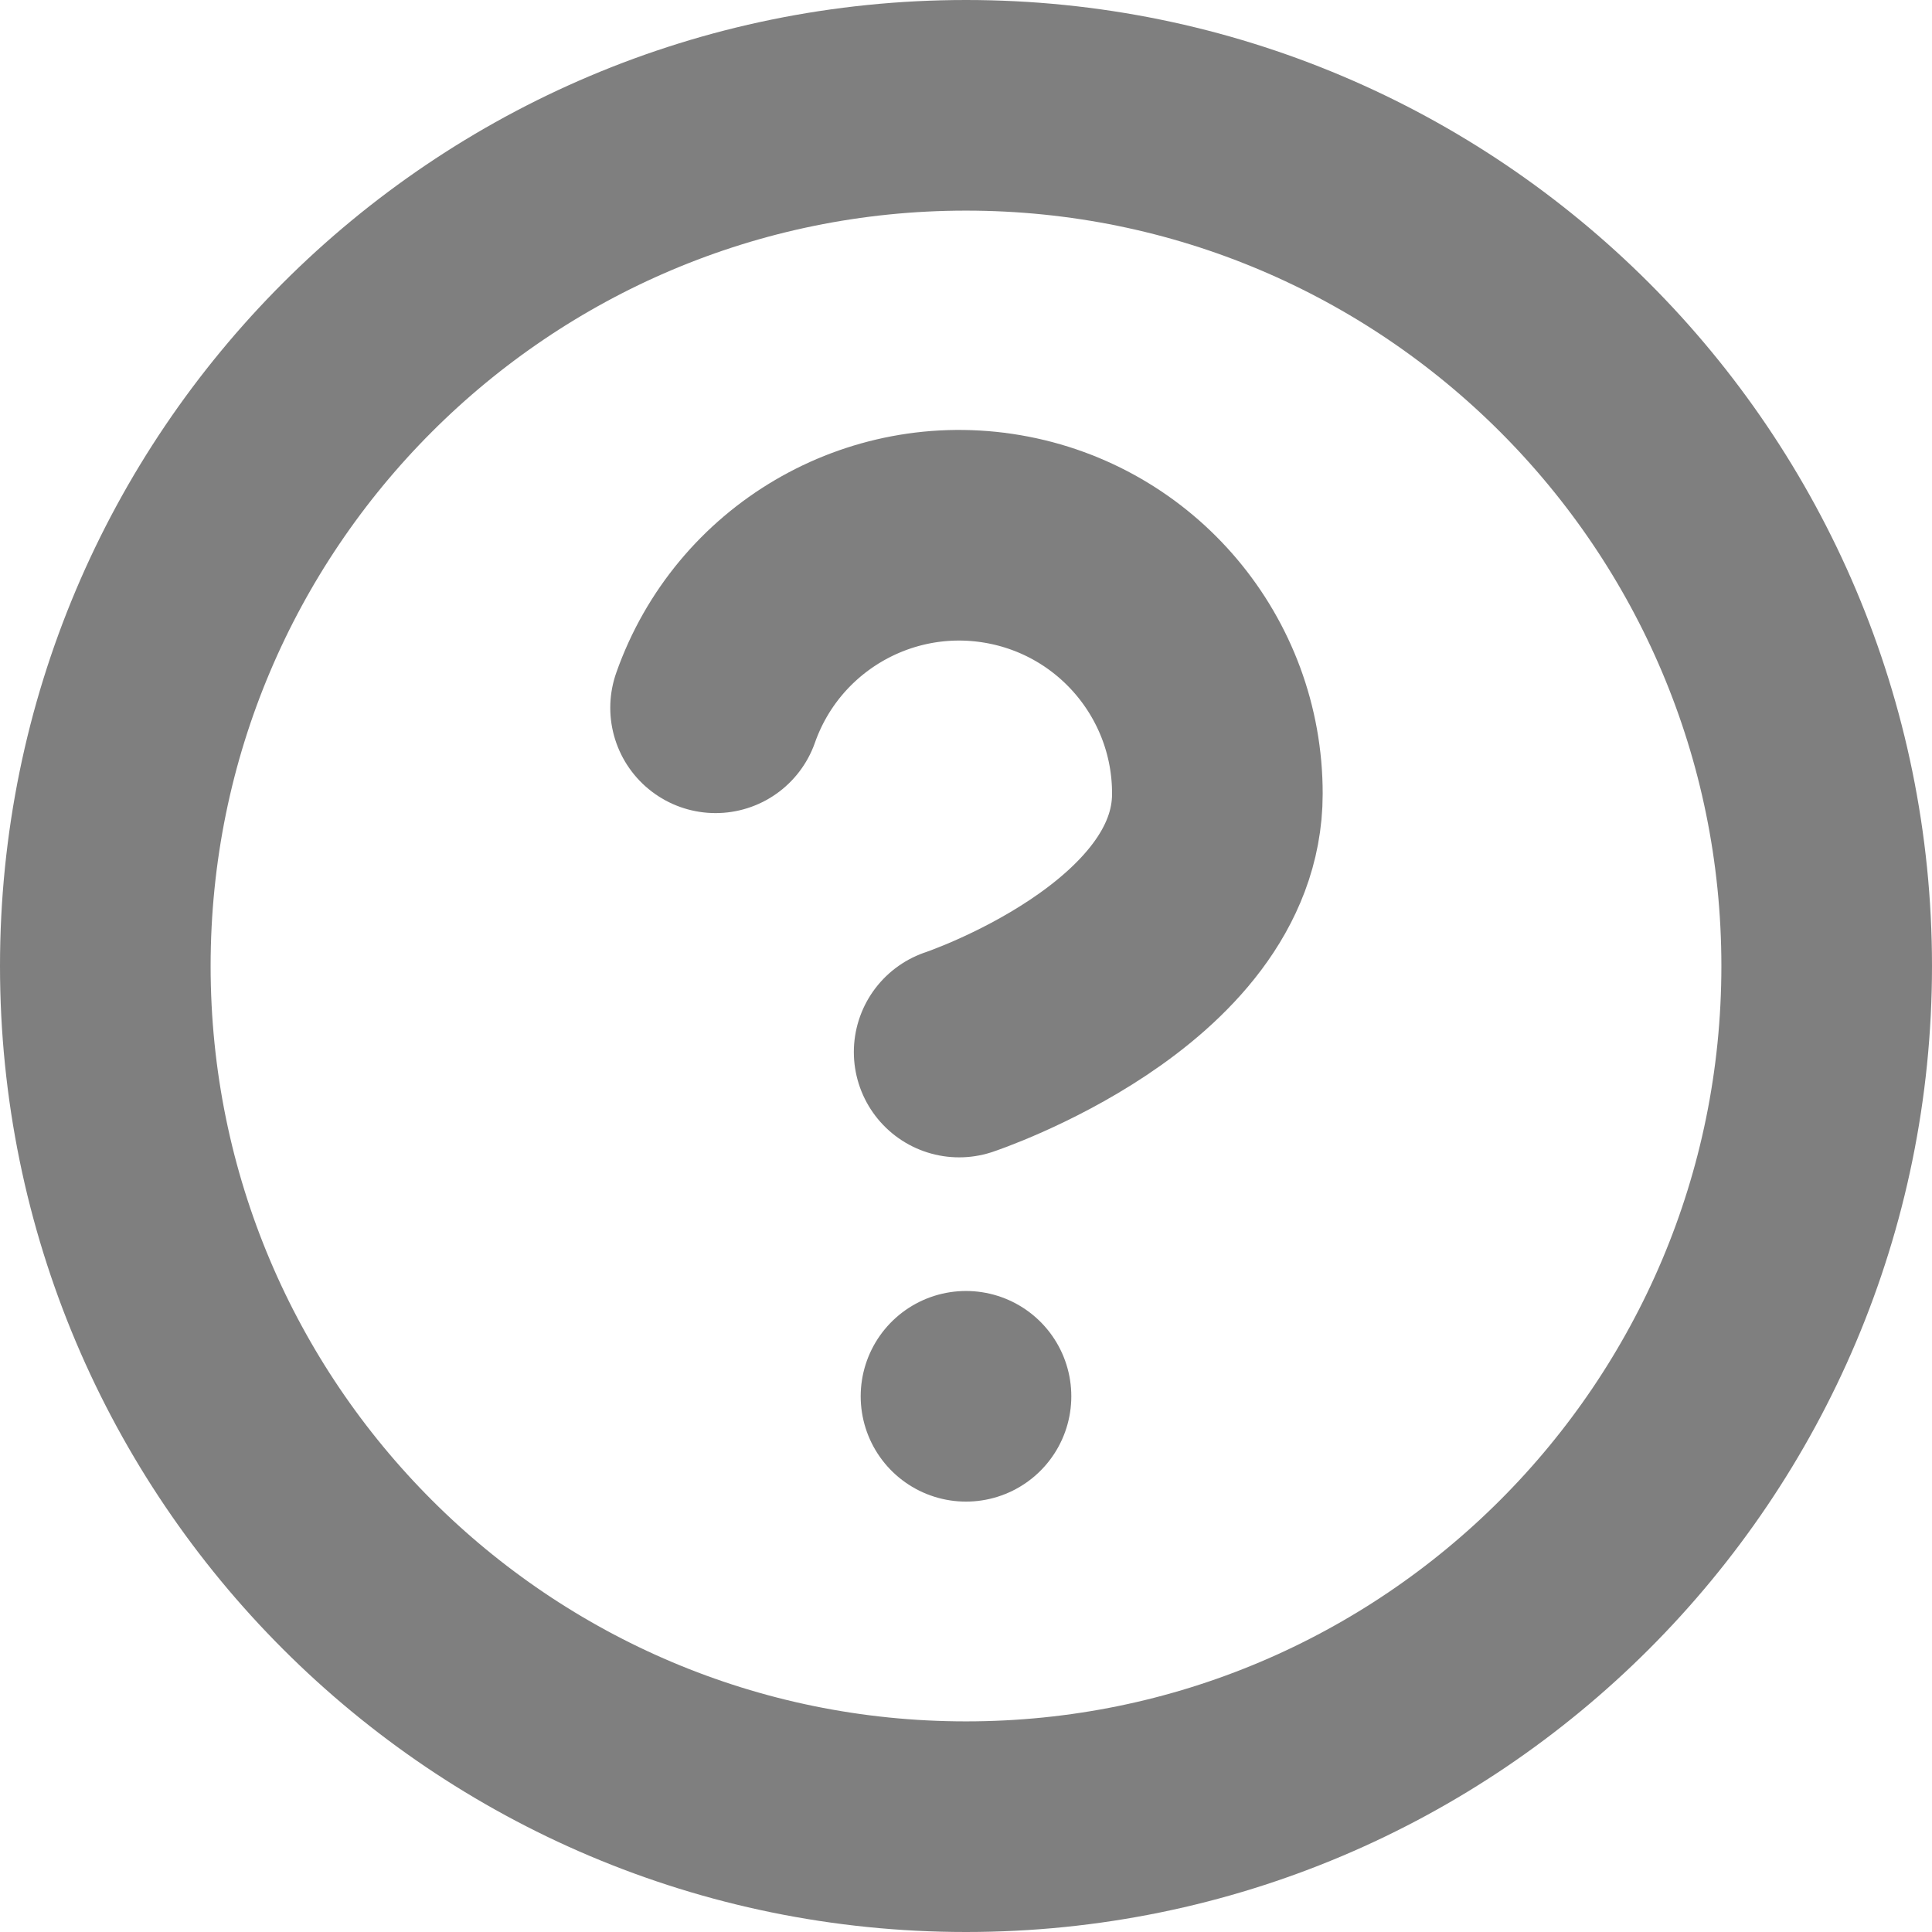
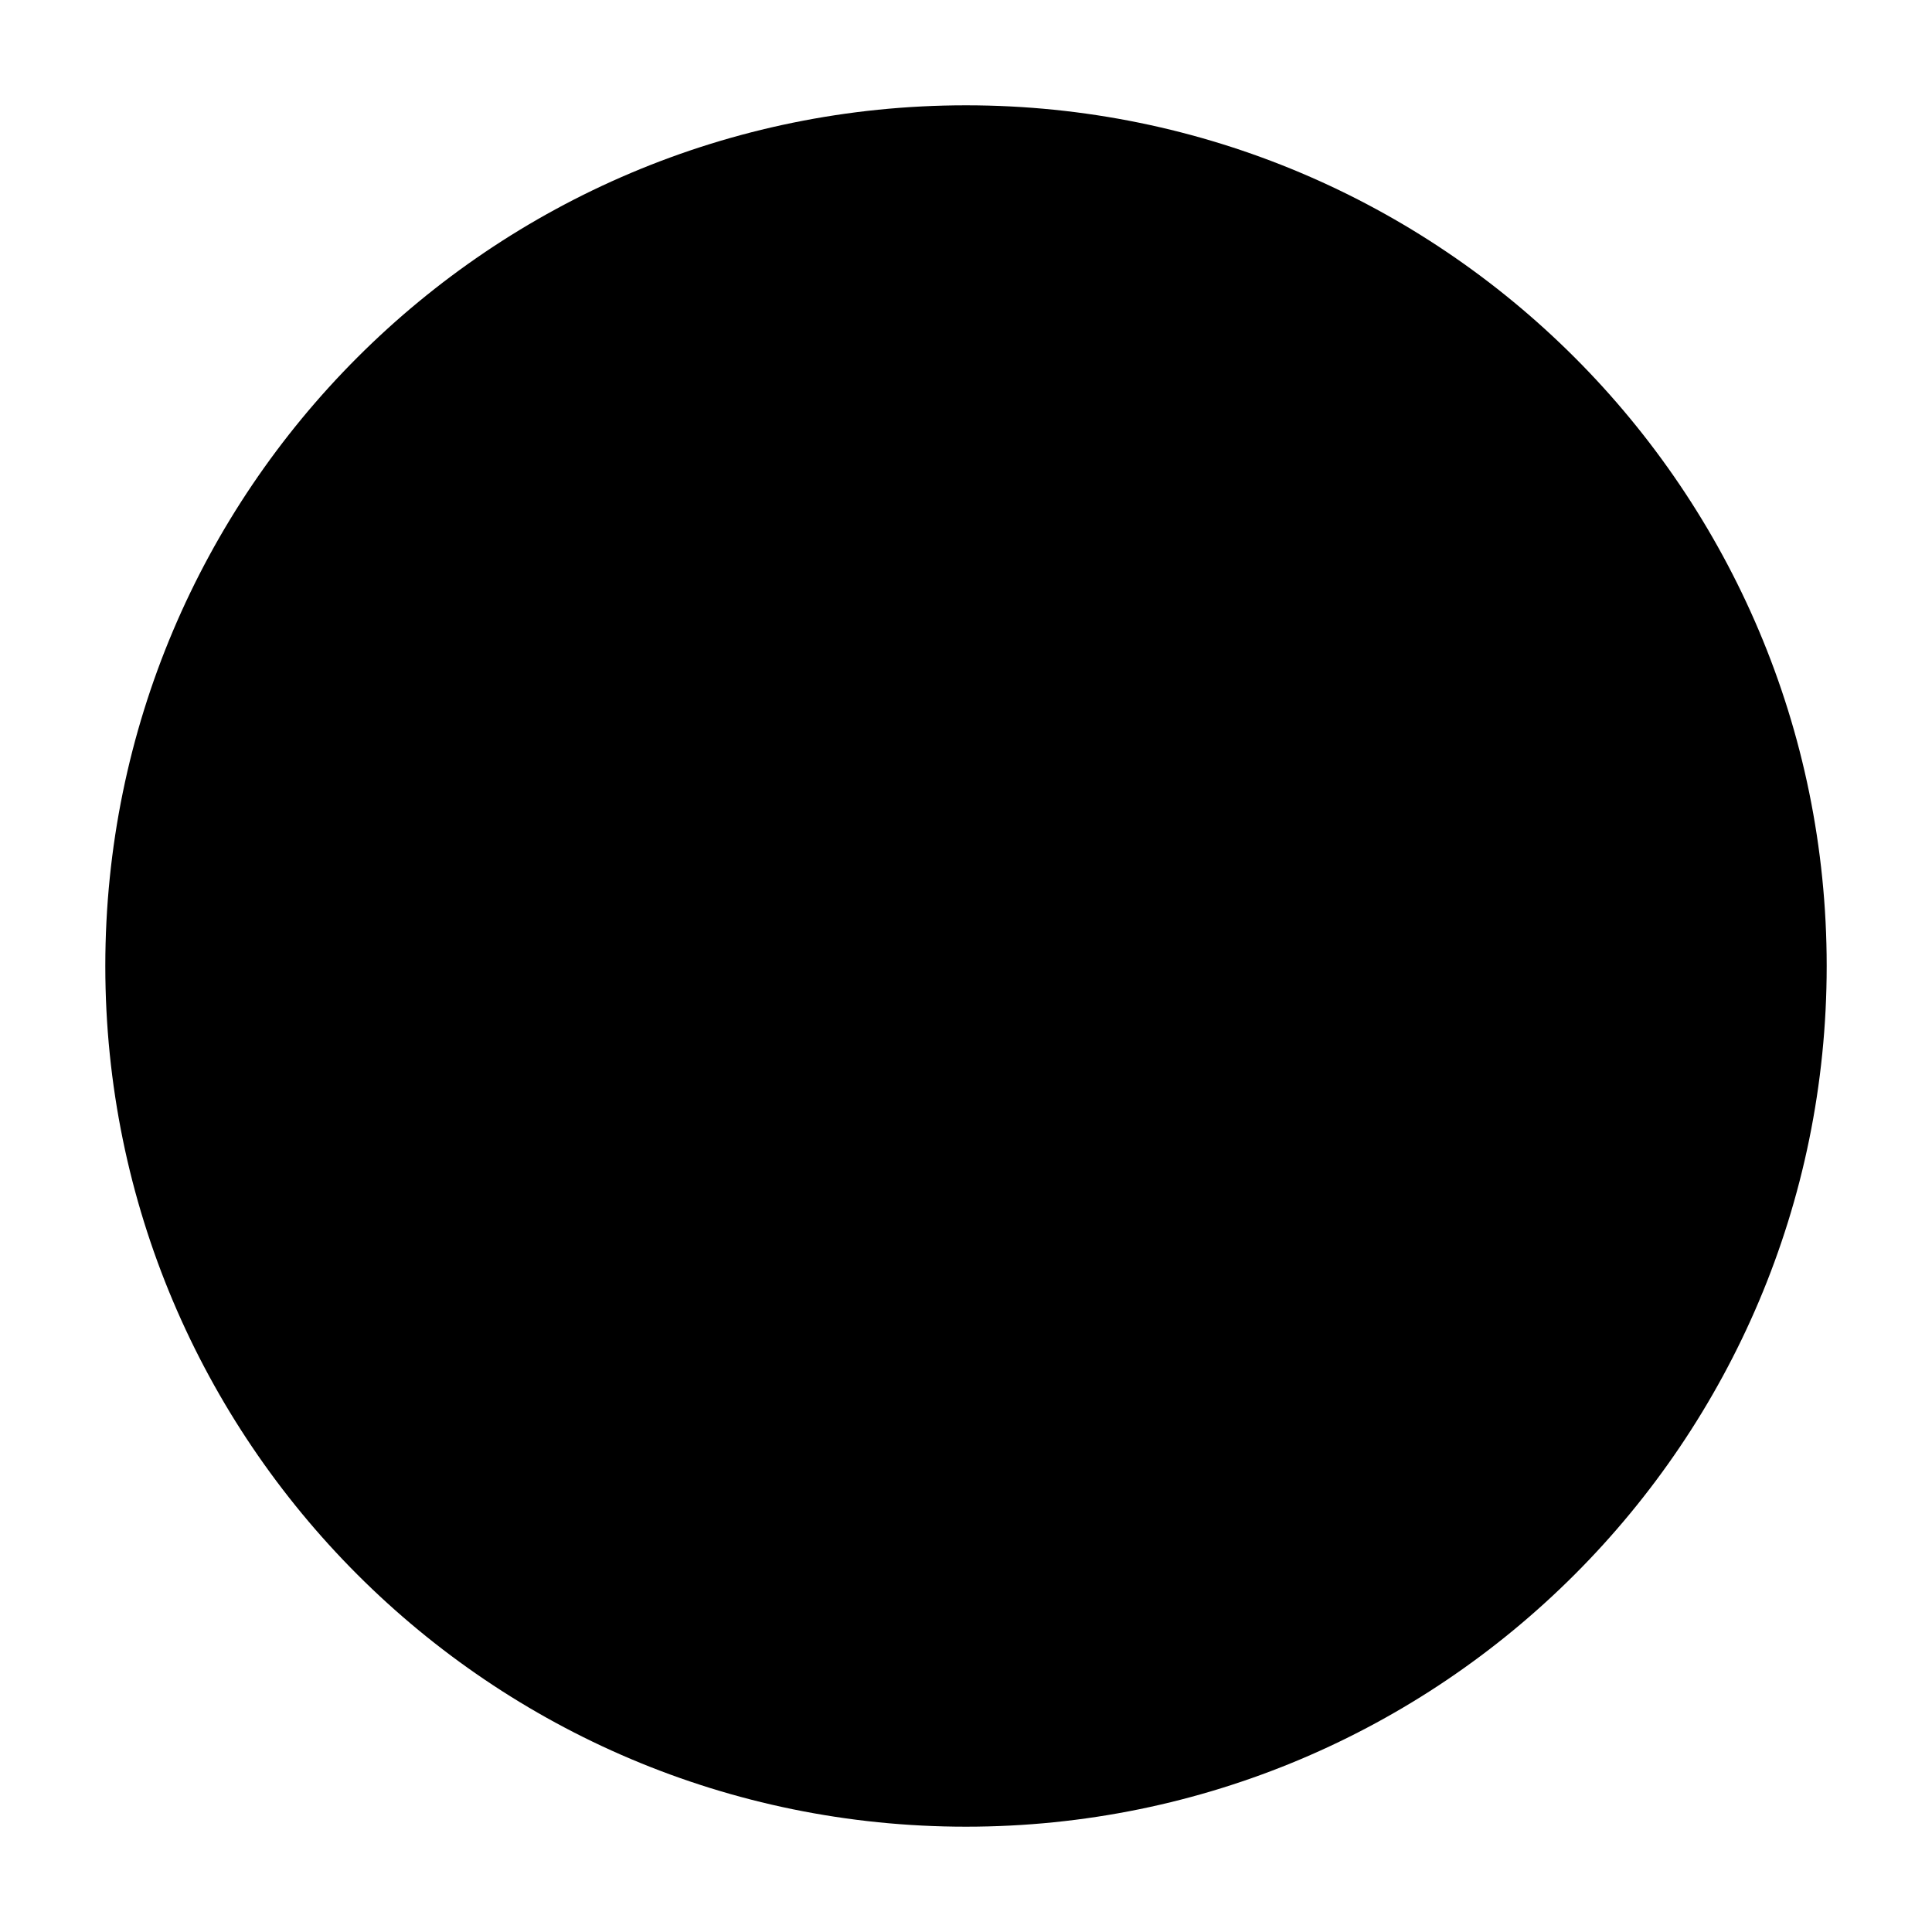
<svg xmlns="http://www.w3.org/2000/svg" width="18.346" height="18.346" viewBox="0 0 18.346 18.346">
  <defs>
-     <style>
-       .cls-1 {
-         fill: none;
-         stroke: rgba(0,0,0,0.5);
-         stroke-linecap: round;
-         stroke-linejoin: round;
-         stroke-width: 2px;
-       }
-     </style>
+     
  </defs>
  <g id="Icon_feather-help-circle" data-name="Icon feather-help-circle" transform="translate(-2 -2)">
    <path id="Path_2" data-name="Path 2" class="cls-1" d="M19.346,11.173A8.173,8.173,0,1,1,11.173,3a8.173,8.173,0,0,1,8.173,8.173Z" />
    <path id="Path_3" data-name="Path 3" class="cls-1" d="M13.635,12.131a2.452,2.452,0,0,1,4.765.817c0,1.635-2.452,2.452-2.452,2.452" transform="translate(-4.84 -3.41)" />
    <path id="Path_4" data-name="Path 4" class="cls-1" d="M18,25.5h0" transform="translate(-6.827 -10.241)" />
  </g>
</svg>
